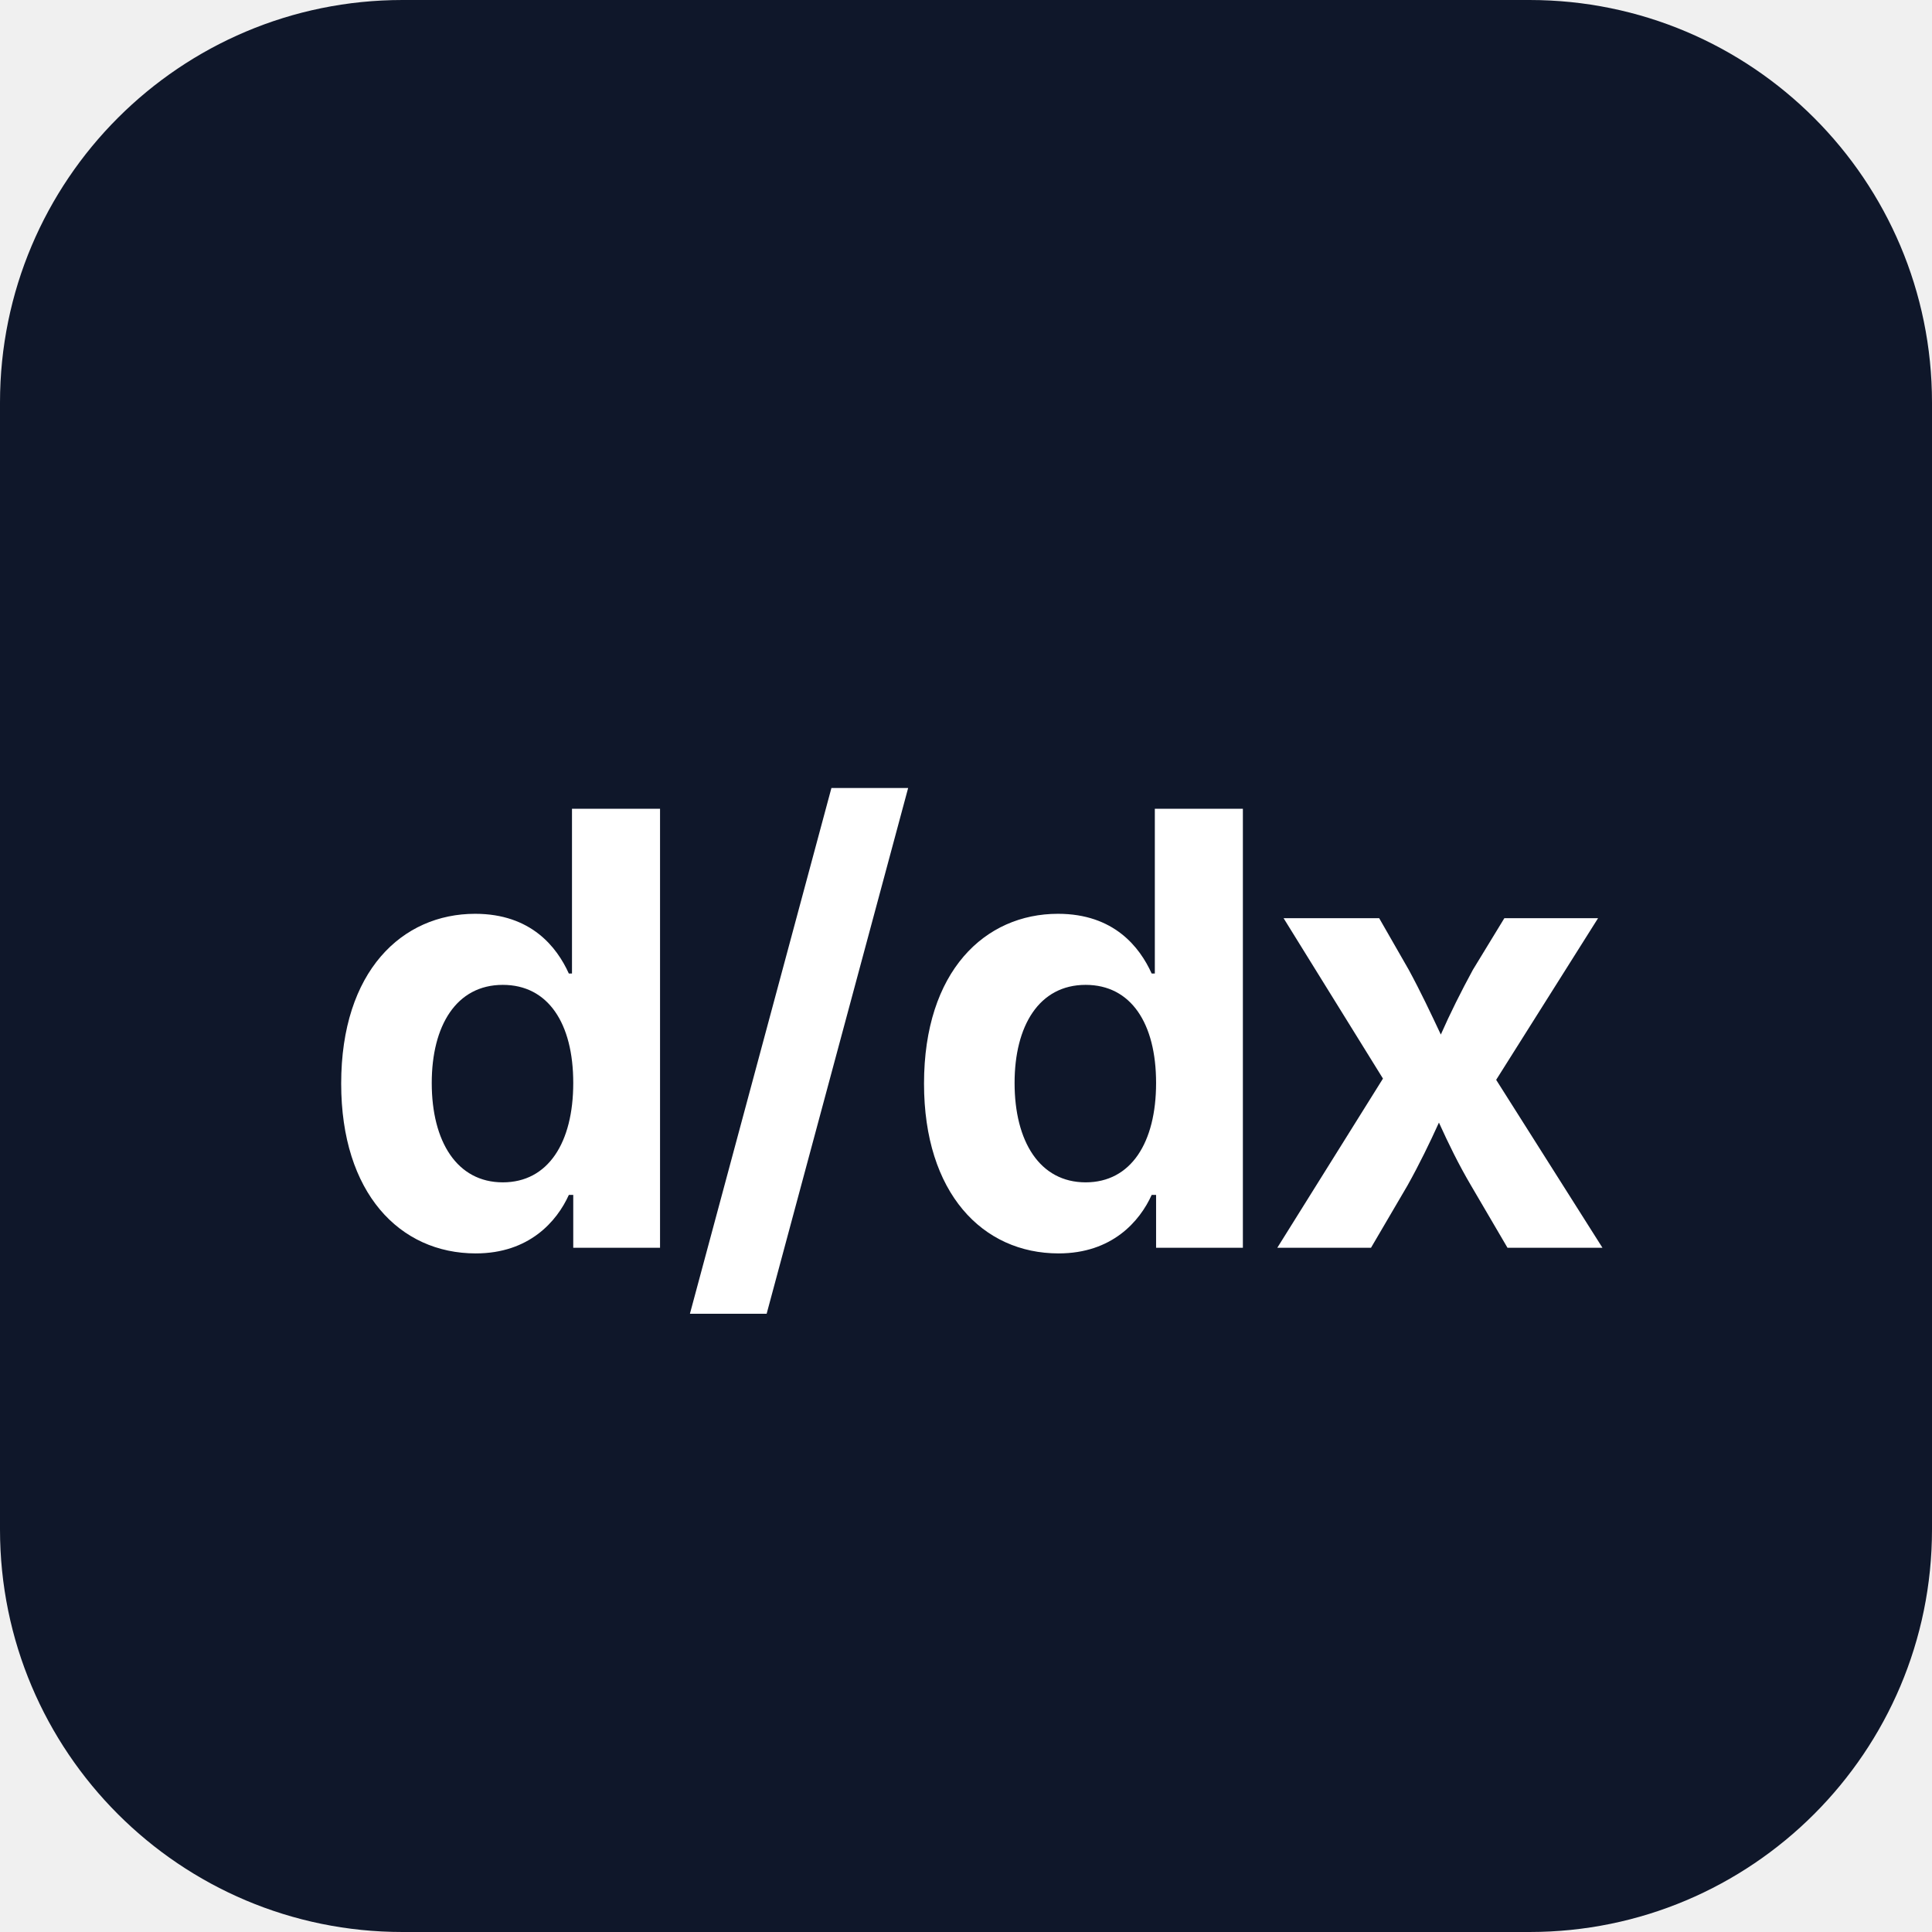
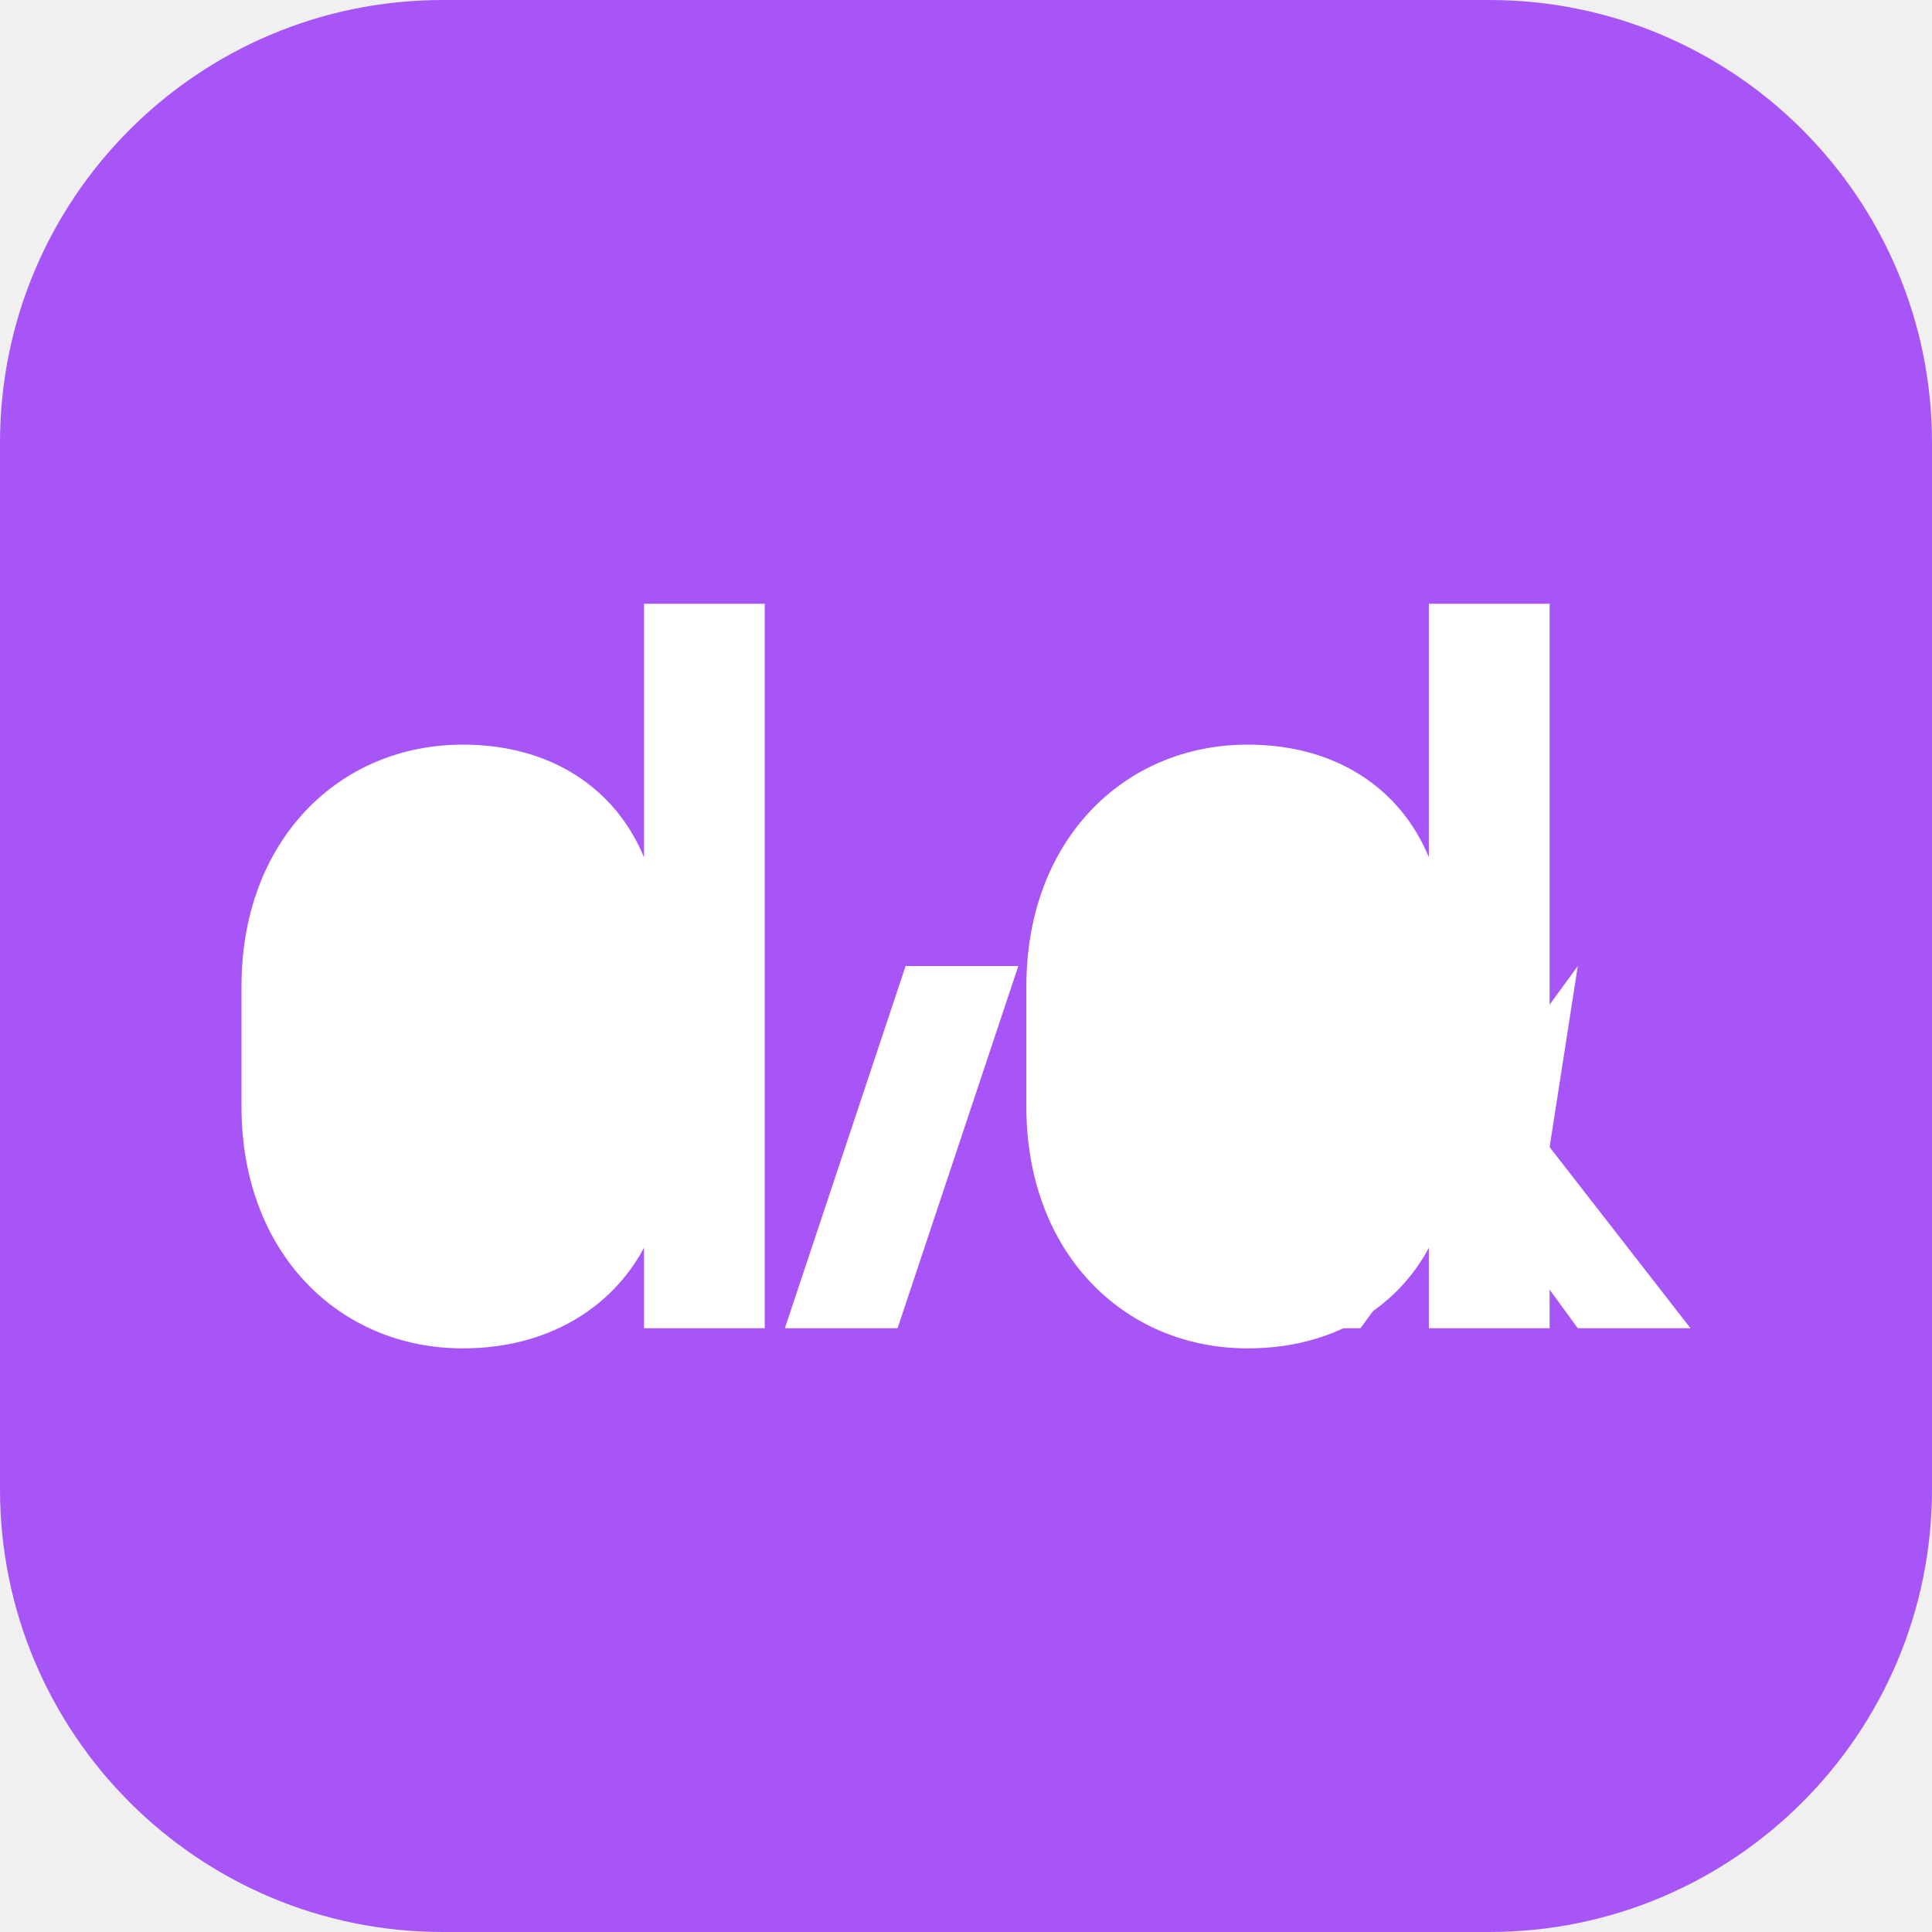
<svg xmlns="http://www.w3.org/2000/svg" viewBox="0 0 48 48" role="img" aria-label="d/dx">
-   <rect width="48" height="48" rx="10" fill="#0f172a" />
-   <text x="24" y="31" text-anchor="middle" fill="#ffffff" font-family="ui-sans-serif, system-ui, -apple-system, BlinkMacSystemFont, 'Segoe UI', sans-serif" font-size="15" font-weight="700" letter-spacing="-0.4">d/dx</text>
+   <rect width="48" height="48" rx="11" fill="#A855F7" />
+   <g fill="#FFFFFF" transform="translate(4, 15)">
+     <path d="M2 9.5c0-3.6 2.4-6 5.5-6 2.2 0 3.8 1.1 4.5 2.8V0h3v18h-3v-2c-.8 1.5-2.4 2.5-4.5 2.5-3.1 0-5.5-2.4-5.5-6v-5zm3 5v-5c0-2.2 1.3-3.5 3.2-3.5 1.4 0 2.5.7 3 1.7v7.6c-.5 1-1.6 1.7-3 1.7-1.9 0-3.2-1.3-3.2-3.5z" />
+     <path d="M15.5 18 18.5 9h2.8L18.3 18z" />
+     <path d="M21.5 9.5c0-3.6 2.4-6 5.5-6 2.2 0 3.8 1.1 4.5 2.8V0h3v18h-3v-2c-.8 1.5-2.4 2.5-4.5 2.5-3.1 0-5.5-2.4-5.5-6v-5zm3 5v-5c0-2.2 1.3-3.5 3.2-3.5 1.4 0 2.5.7 3 1.7v7.6c-.5 1-1.6 1.7-3 1.7-1.9 0-3.2-1.3-3.2-3.5z" />
+     <path d="M35.2 9 32.5 12.7 29.8 9H27l3.5 4.5L27 18h2.8l2.7-3.7 2.7 3.7H38l-3.5-4.5z" />
+   </g>
</svg>
